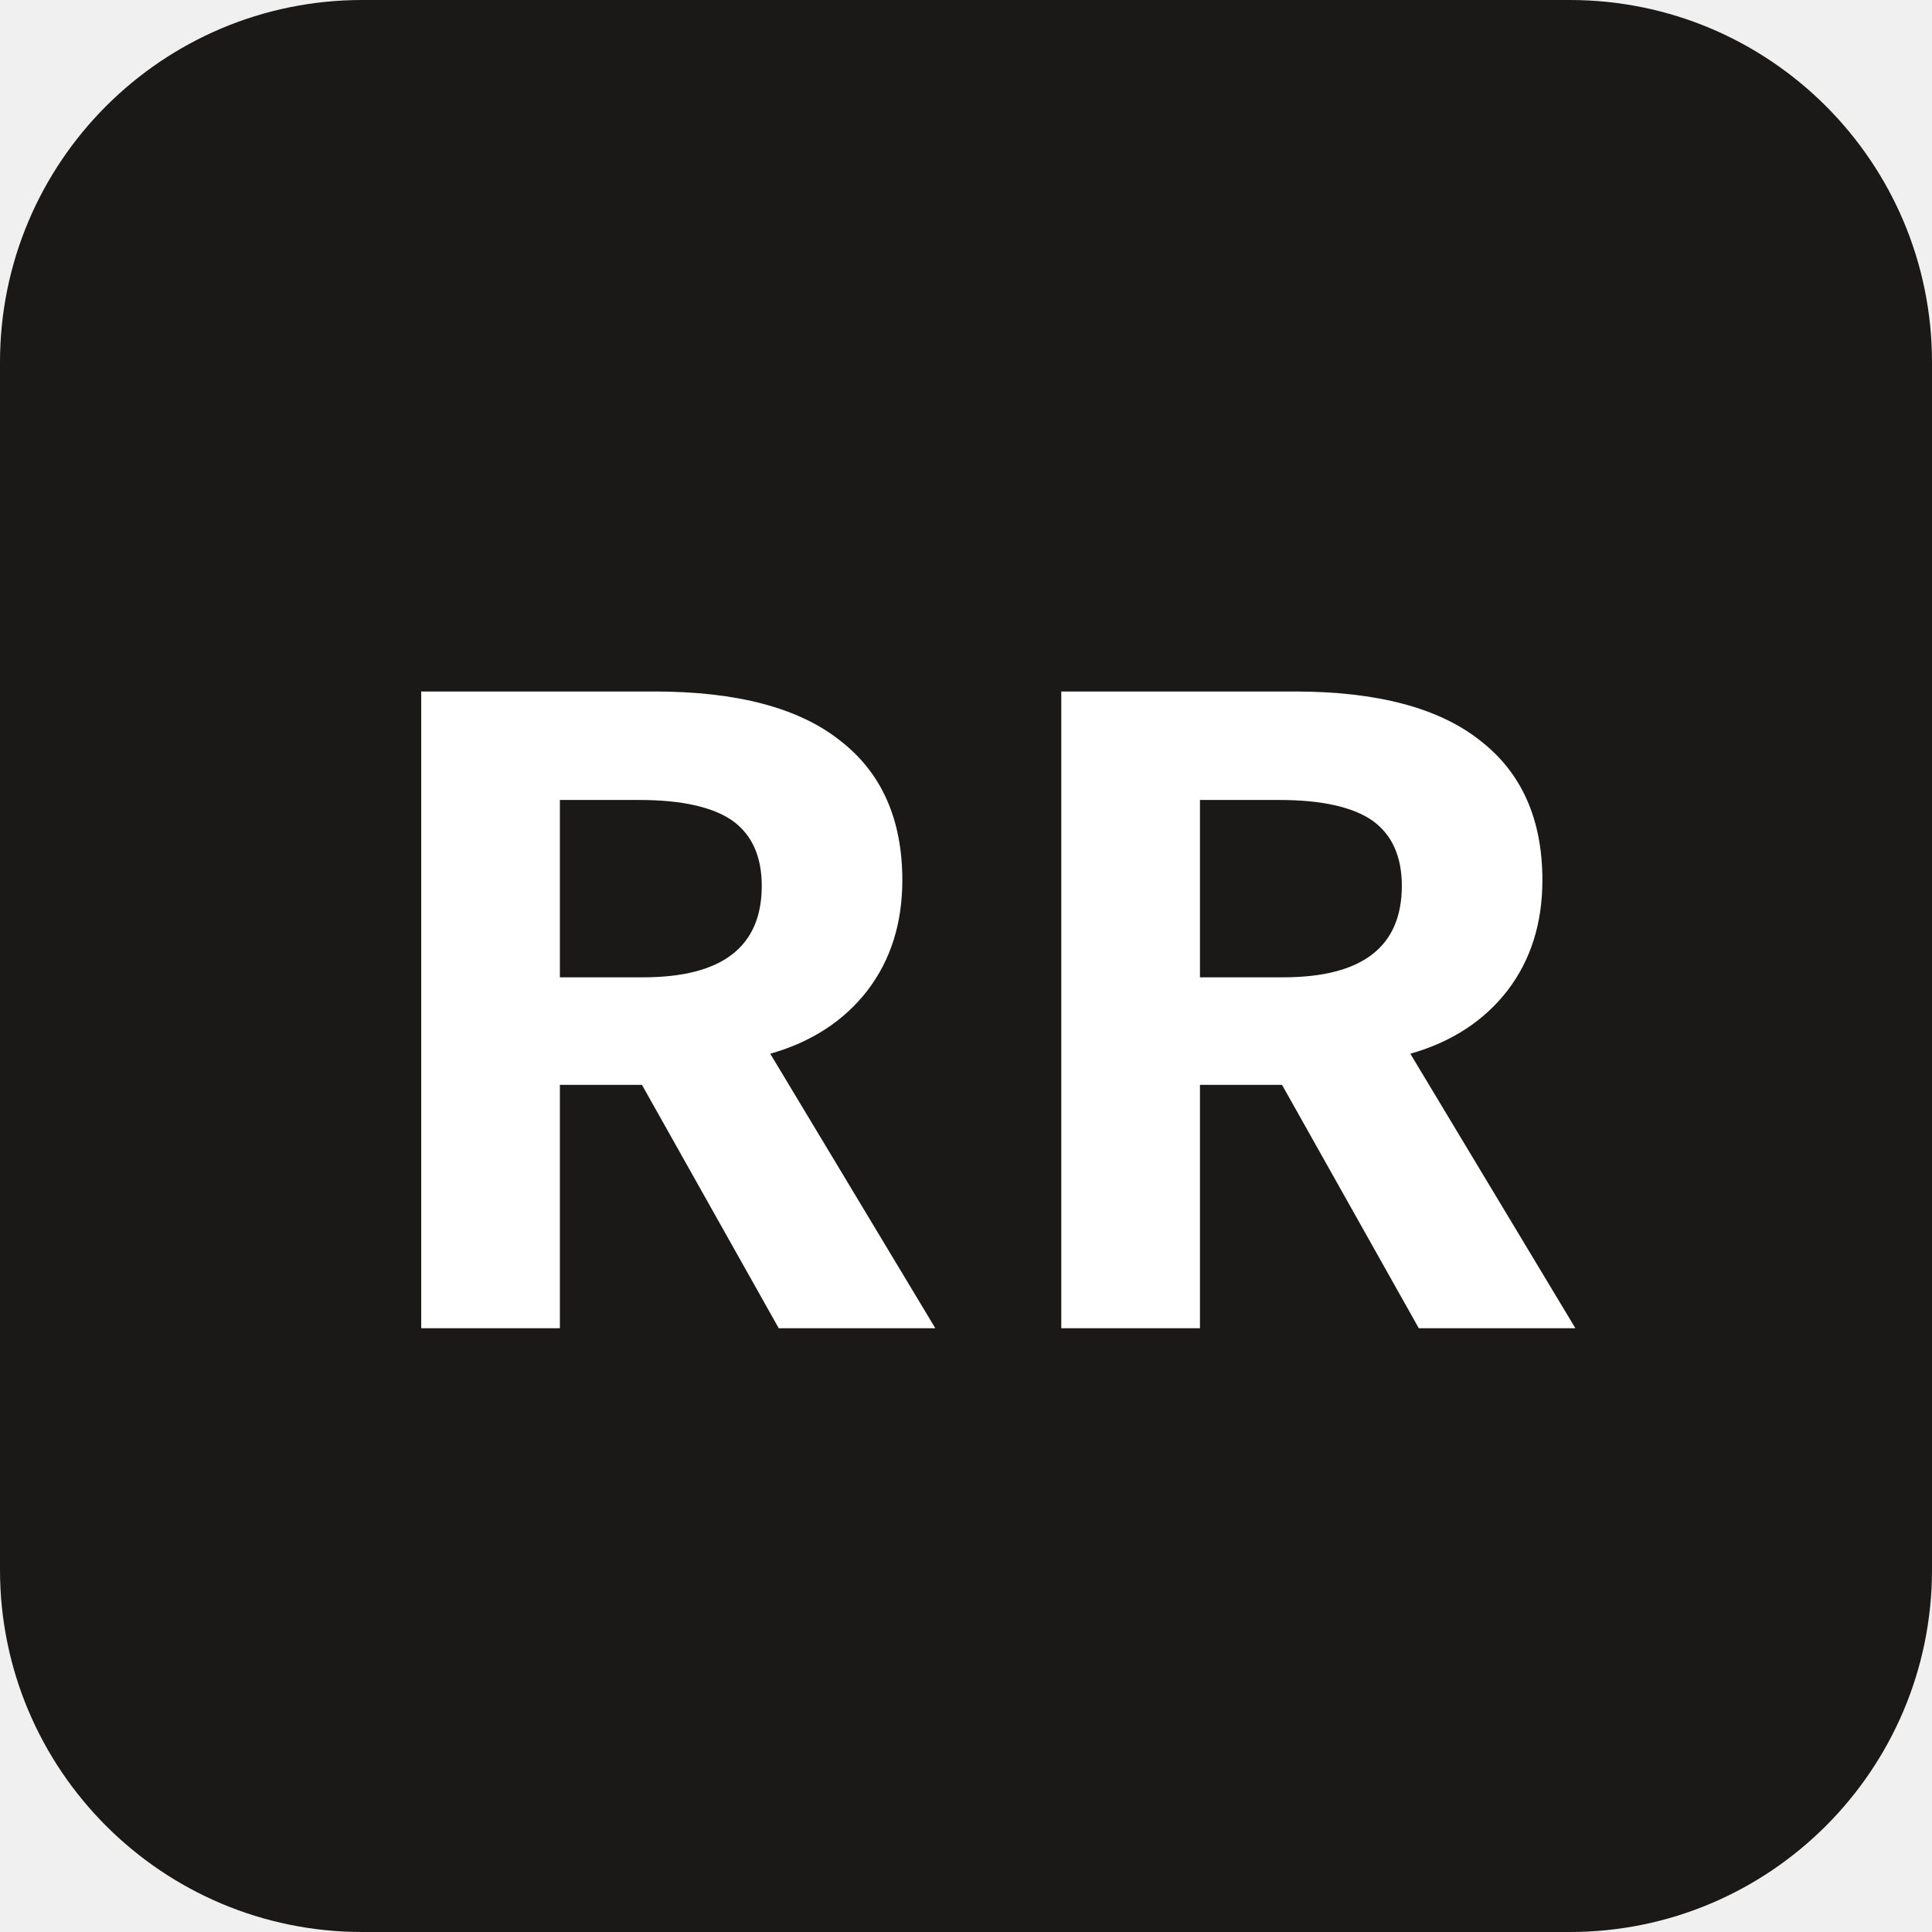
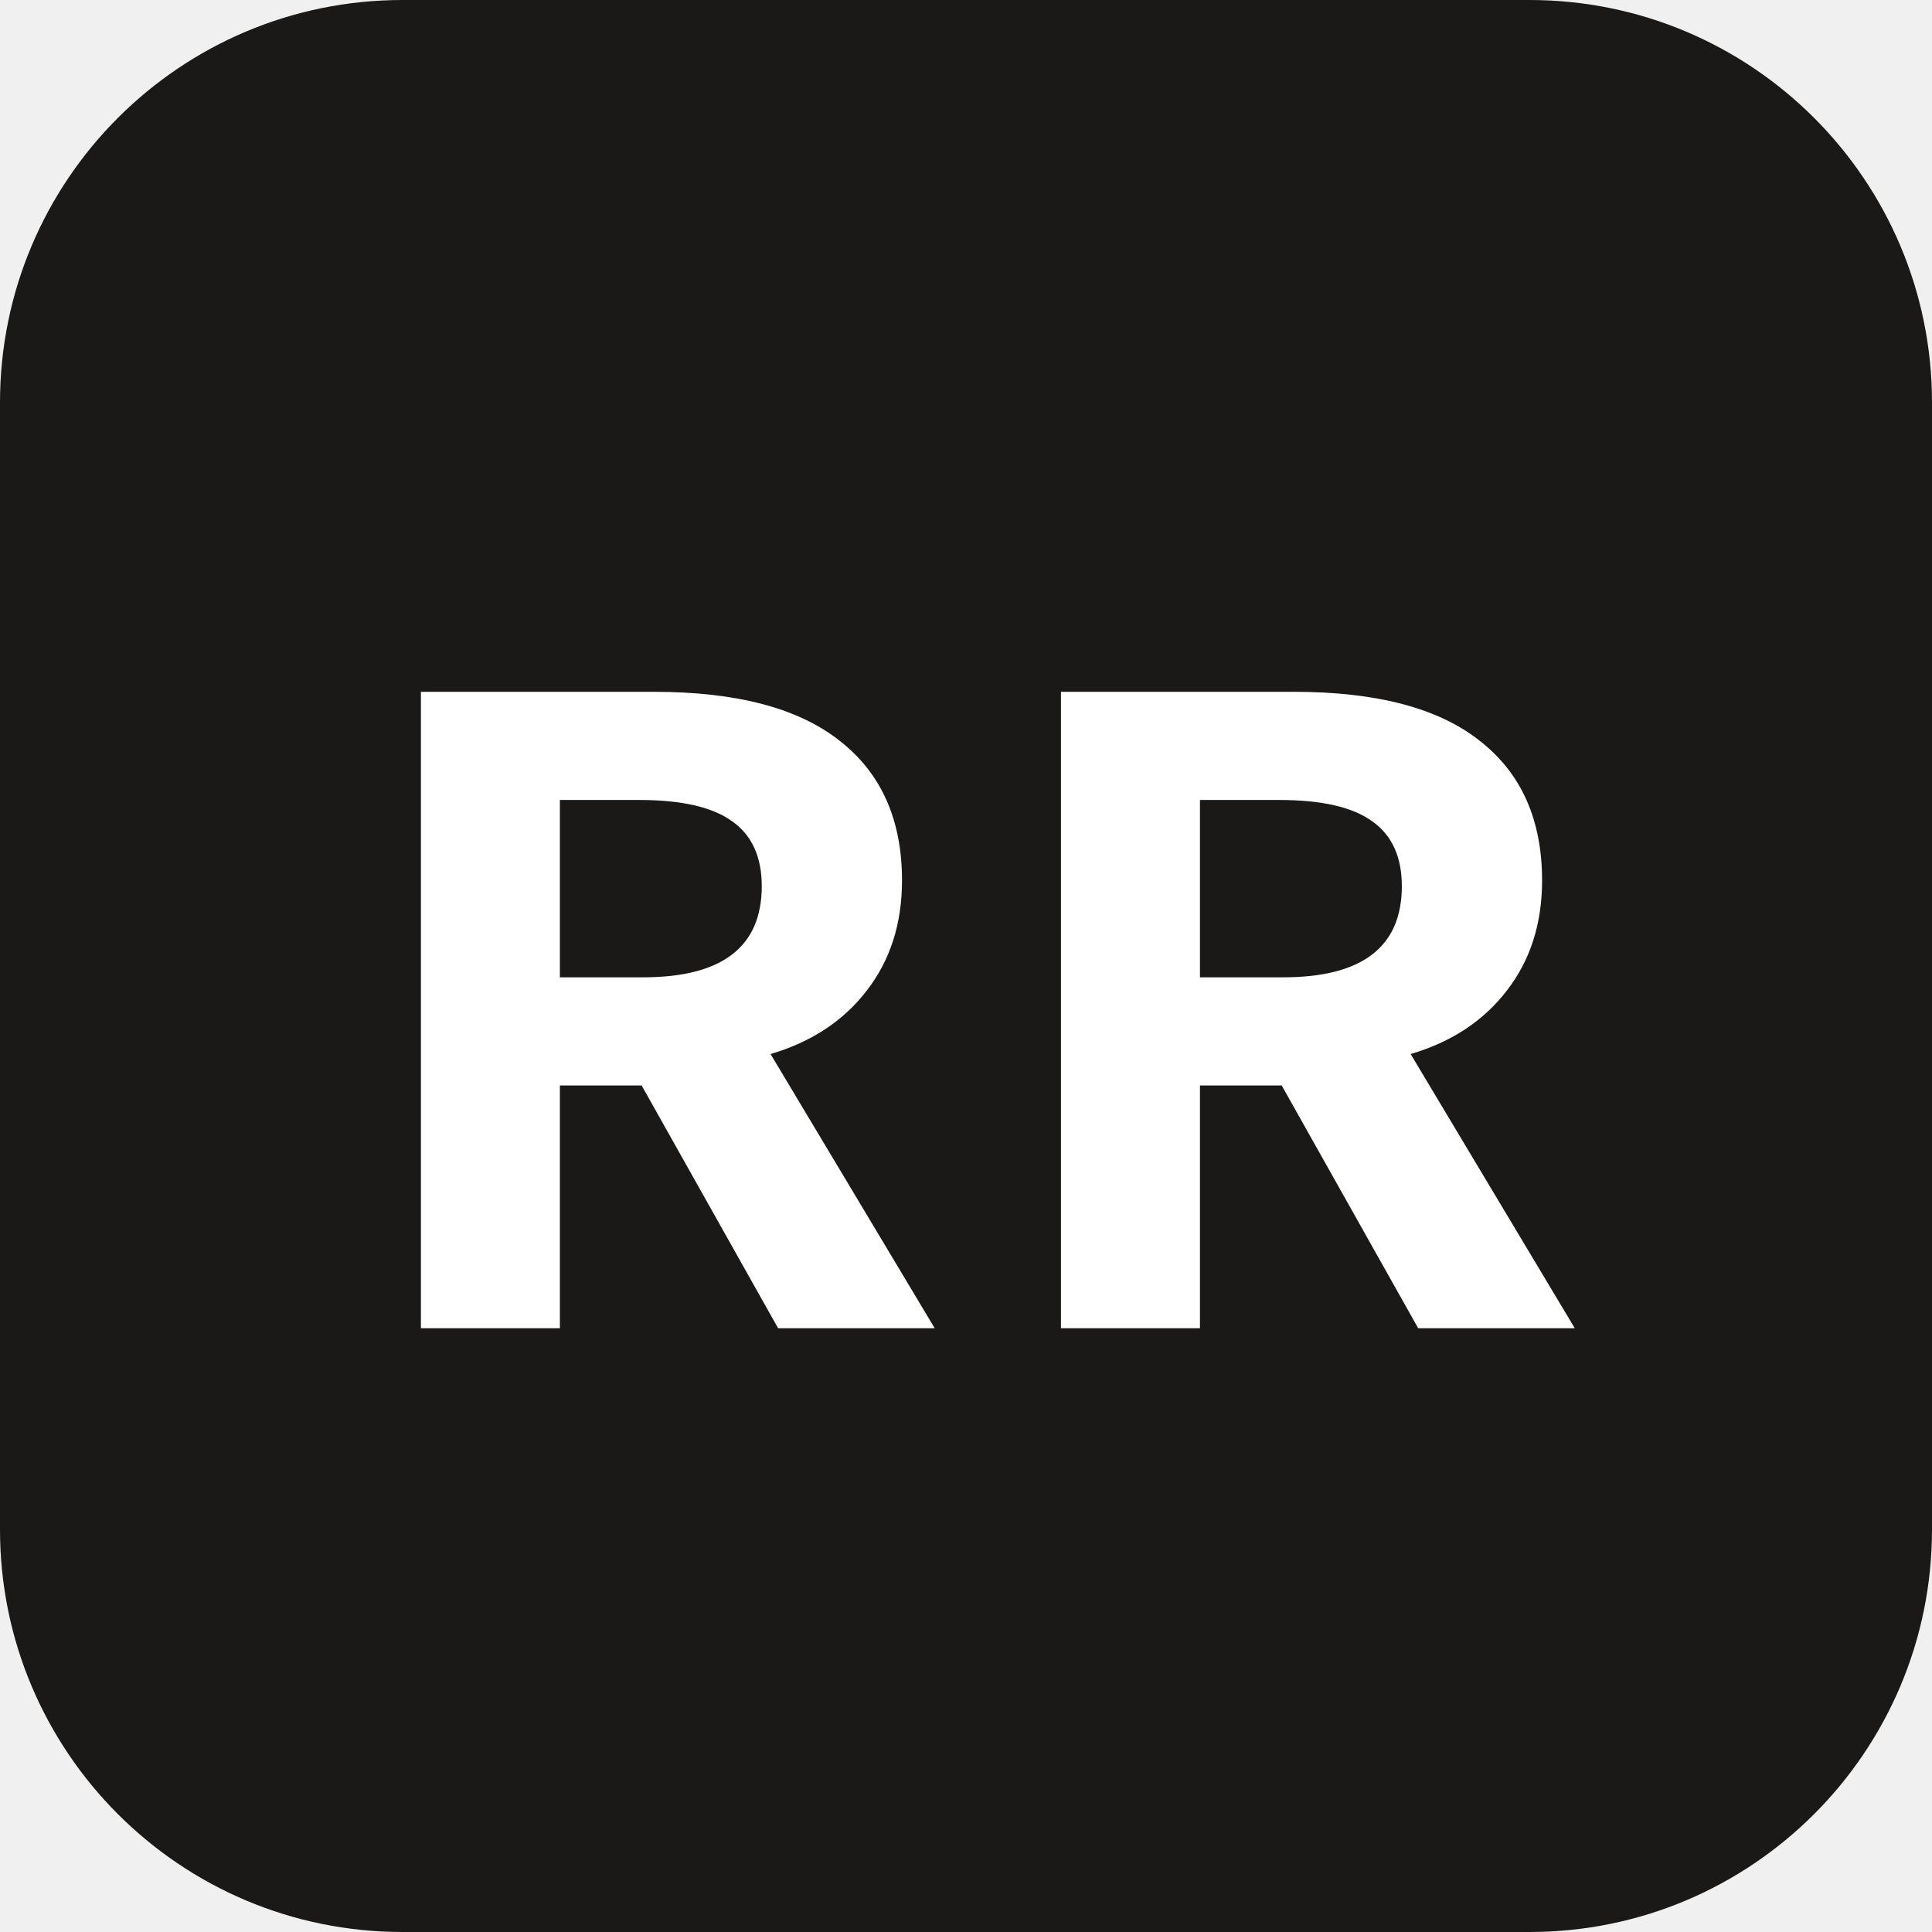
- <svg xmlns="http://www.w3.org/2000/svg" width="32" height="32" viewBox="0 0 32 32">
-   <rect width="32" height="32" rx="6" fill="#1a1917" />
-   <text x="16" y="22" text-anchor="middle" font-family="'Courier New', Courier, monospace" font-weight="700" font-size="16" fill="#ffffff" letter-spacing="1">RR</text>
+ <svg xmlns="http://www.w3.org/2000/svg" width="48" height="48" viewBox="0 0 48 48">
+   <rect width="48" height="48" rx="10" fill="#1a1917" />
+   <text x="24" y="33" text-anchor="middle" font-family="'Courier New', Courier, monospace" font-weight="700" font-size="24" fill="#ffffff" letter-spacing="1.5">RR</text>
</svg>
